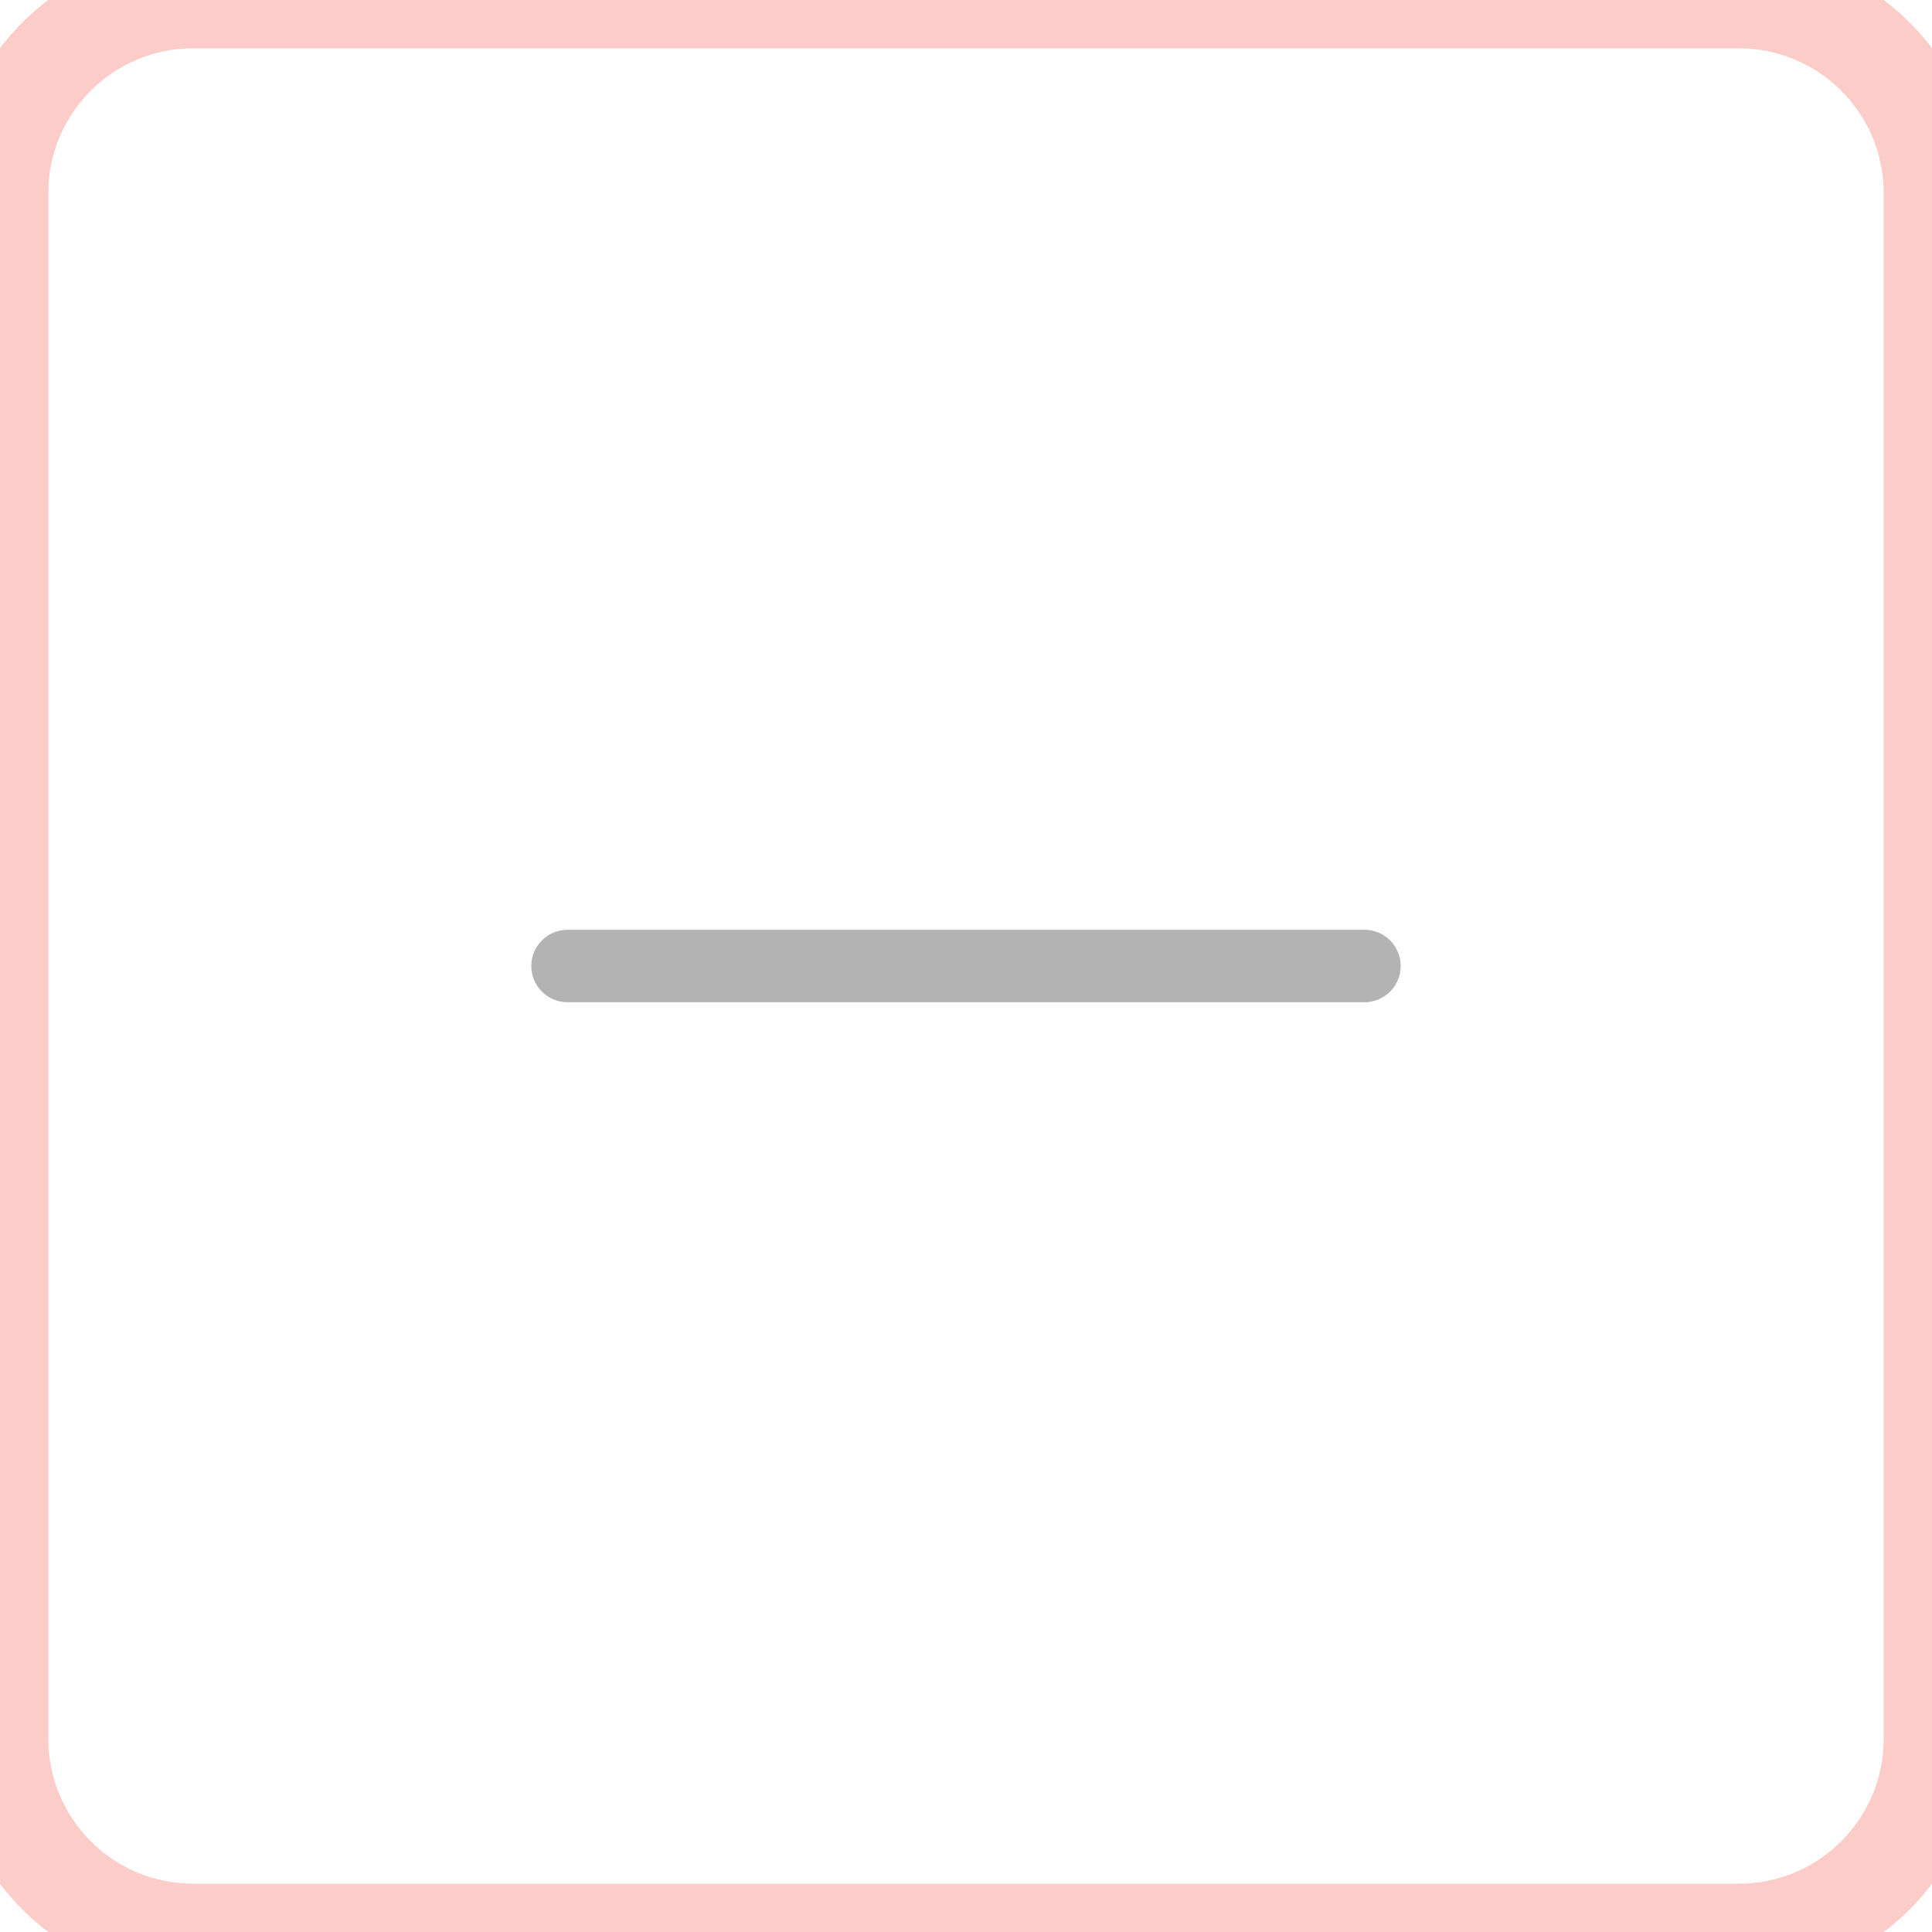
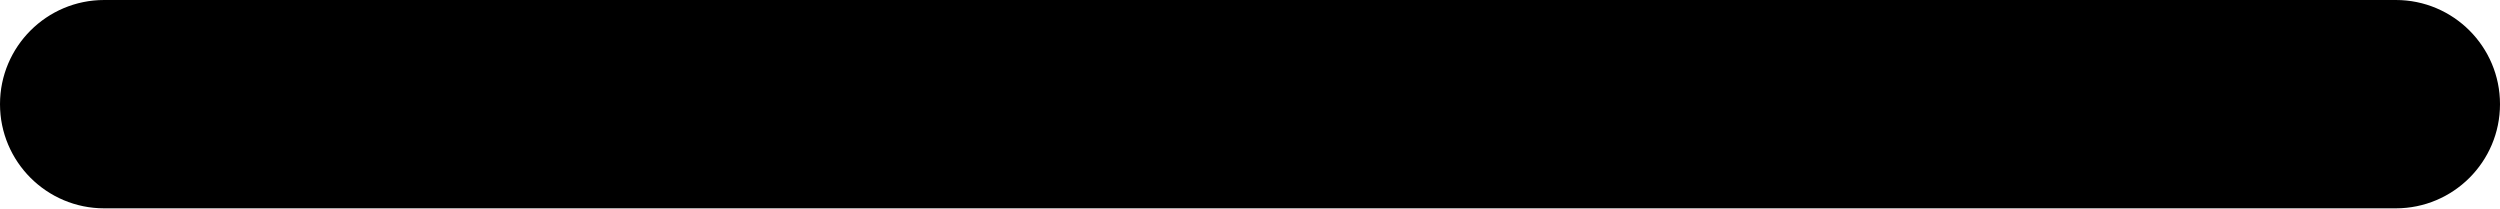
- <svg xmlns="http://www.w3.org/2000/svg" width="40" height="40" viewBox="0 0 40 40" fill="none">
-   <g opacity="0.3">
-     <path fill-rule="evenodd" clip-rule="evenodd" d="M11 20C11 19.586 11.336 19.25 11.75 19.25H28.25C28.664 19.25 29 19.586 29 20C29 20.414 28.664 20.75 28.25 20.75H11.75C11.336 20.75 11 20.414 11 20Z" fill="black" />
-     <path d="M4 1H36V-1H4V1ZM39 4V36H41V4H39ZM36 39H4V41H36V39ZM1 36V4H-1V36H1ZM4 39C2.343 39 1 37.657 1 36H-1C-1 38.761 1.239 41 4 41V39ZM39 36C39 37.657 37.657 39 36 39V41C38.761 41 41 38.761 41 36H39ZM36 1C37.657 1 39 2.343 39 4H41C41 1.239 38.761 -1 36 -1V1ZM4 -1C1.239 -1 -1 1.239 -1 4H1C1 2.343 2.343 1 4 1V-1Z" fill="#F55347" />
-   </g>
+ <svg xmlns="http://www.w3.org/2000/svg" width="24" height="2" viewBox="0 0 24 2" fill="none">
+   <path fill-rule="evenodd" clip-rule="evenodd" d="M0 1C0 0.448 0.448 0 1 0H23C23.552 0 24 0.448 24 1C24 1.552 23.552 2 23 2H1C0.448 2 0 1.552 0 1Z" fill="black" />
</svg>
